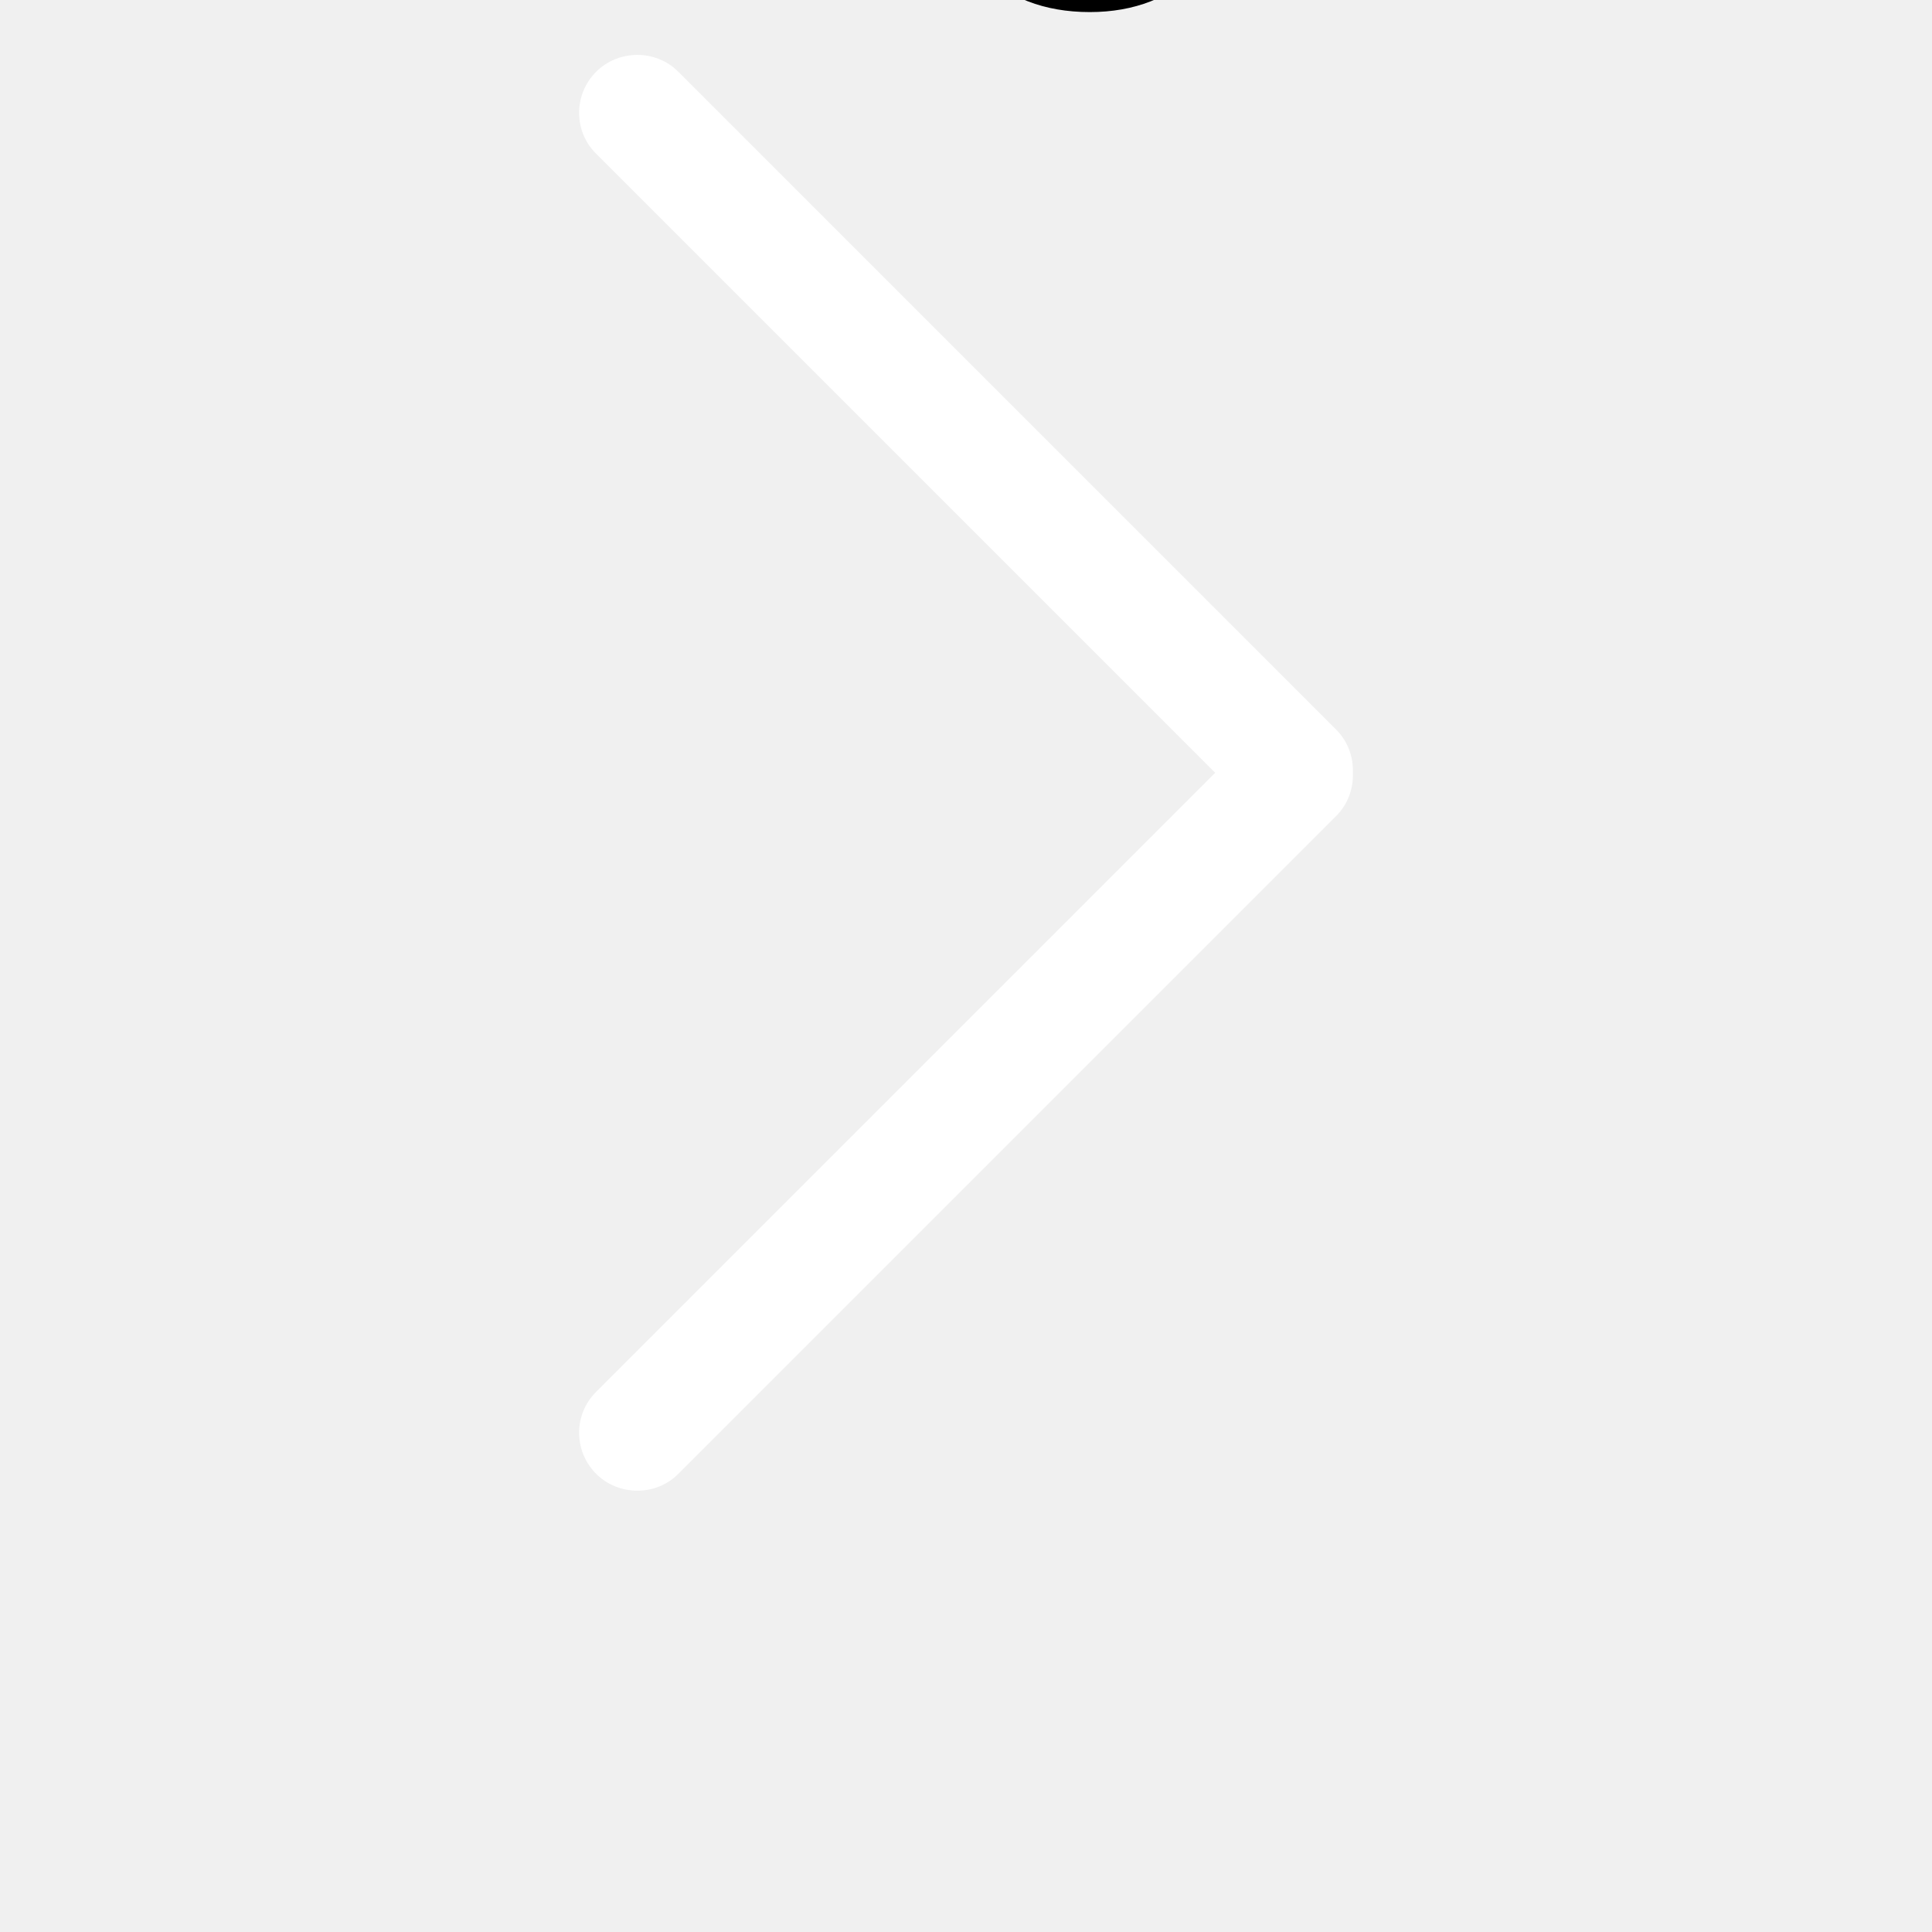
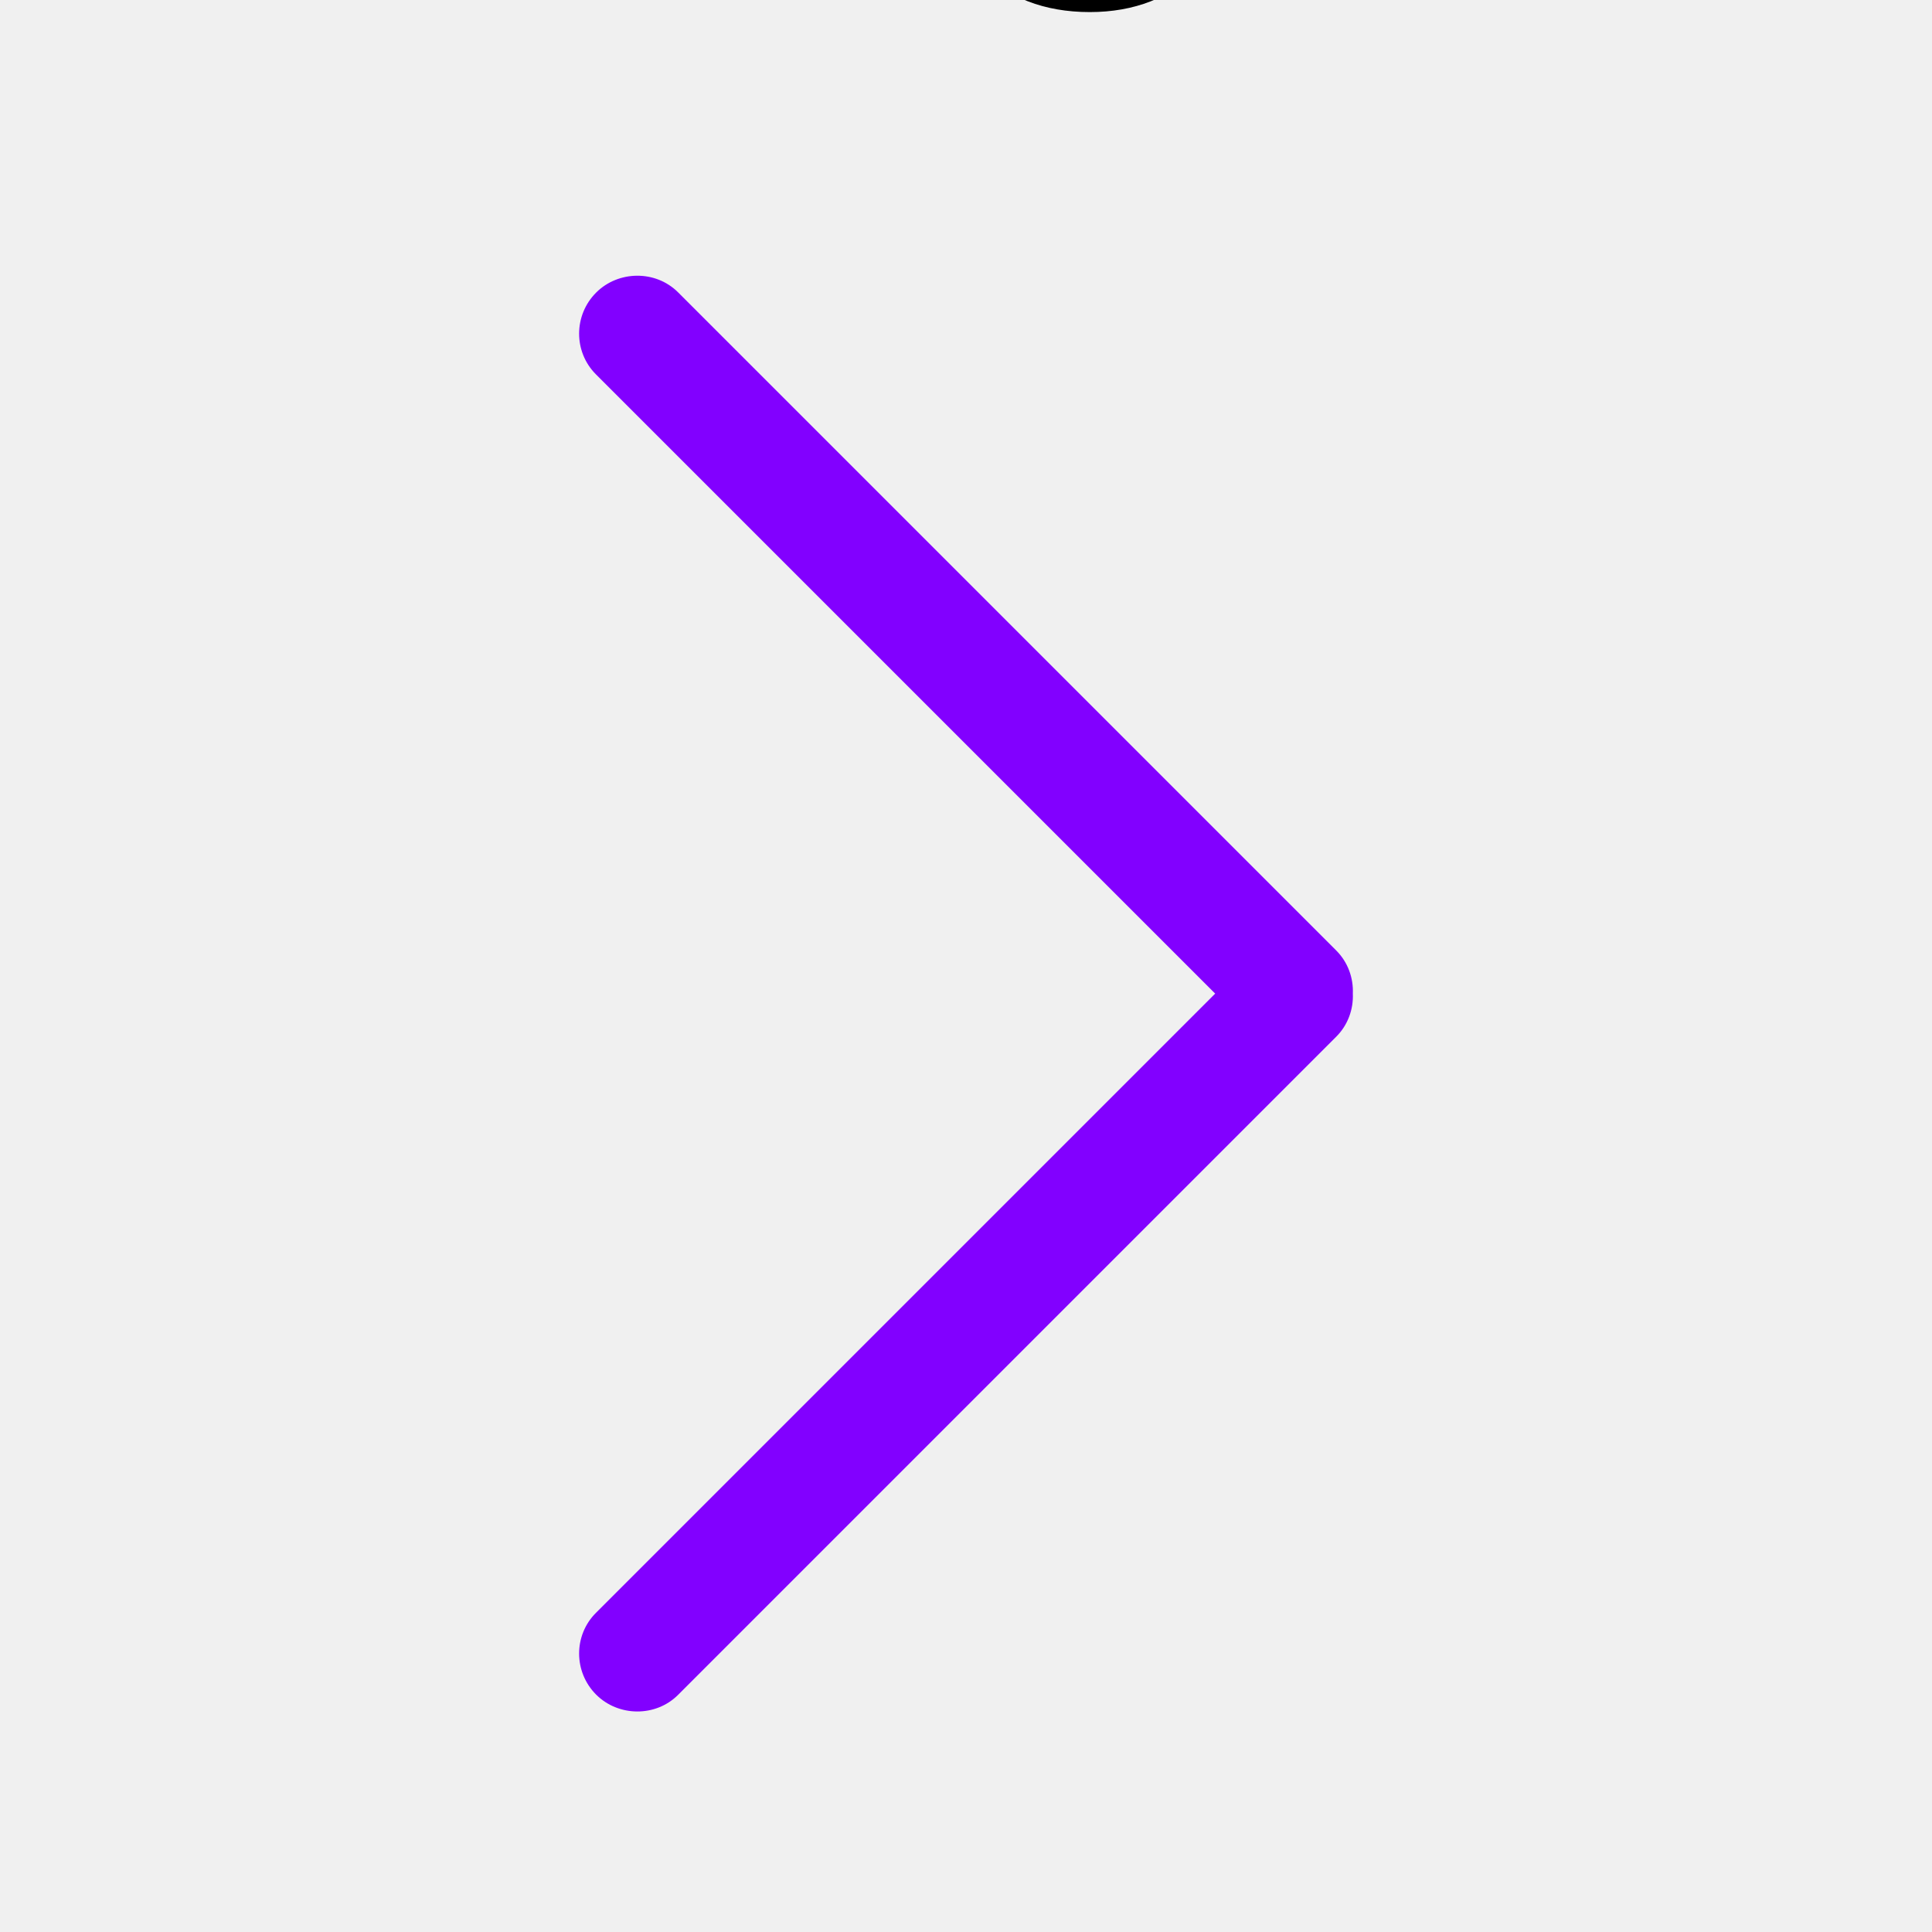
<svg xmlns="http://www.w3.org/2000/svg" width="50" height="50" viewBox="0 0 8 17.5" version="1.1" x="0px" y="0px">
  <g stroke="none" stroke-width="1" fill="none" fill-rule="evenodd">
-     <g transform="translate(-21, -18)" fill="#FFFFFF">
+     <g transform="translate(-21, -16)" fill="#8200FF">
      <path d="M28.504,25 C28.51,24.859 28.46,24.715 28.352,24.608 L22.392,18.648 C22.188,18.444 21.85,18.45 21.65,18.65 C21.445,18.855 21.444,19.187 21.648,19.391 L27.257,25 L21.648,30.609 C21.444,30.813 21.445,31.145 21.65,31.35 C21.85,31.55 22.188,31.556 22.392,31.352 L28.352,25.392 C28.46,25.285 28.51,25.141 28.504,25 Z" />
    </g>
  </g>
  <text x="0" y="29" fill="#FFFFFF" font-size="5px" font-weight="bold" font-family="'Helvetica Neue', Helvetica, Arial-Unicode, Arial, Sans-serif">Created by Arunkumar</text>
  <text x="0" y="0" fill="#000000" font-size="5px" font-weight="bold" font-family="'Helvetica Neue', Helvetica, Arial-Unicode, Arial, Sans-serif">from the Noun Project</text>
</svg>
